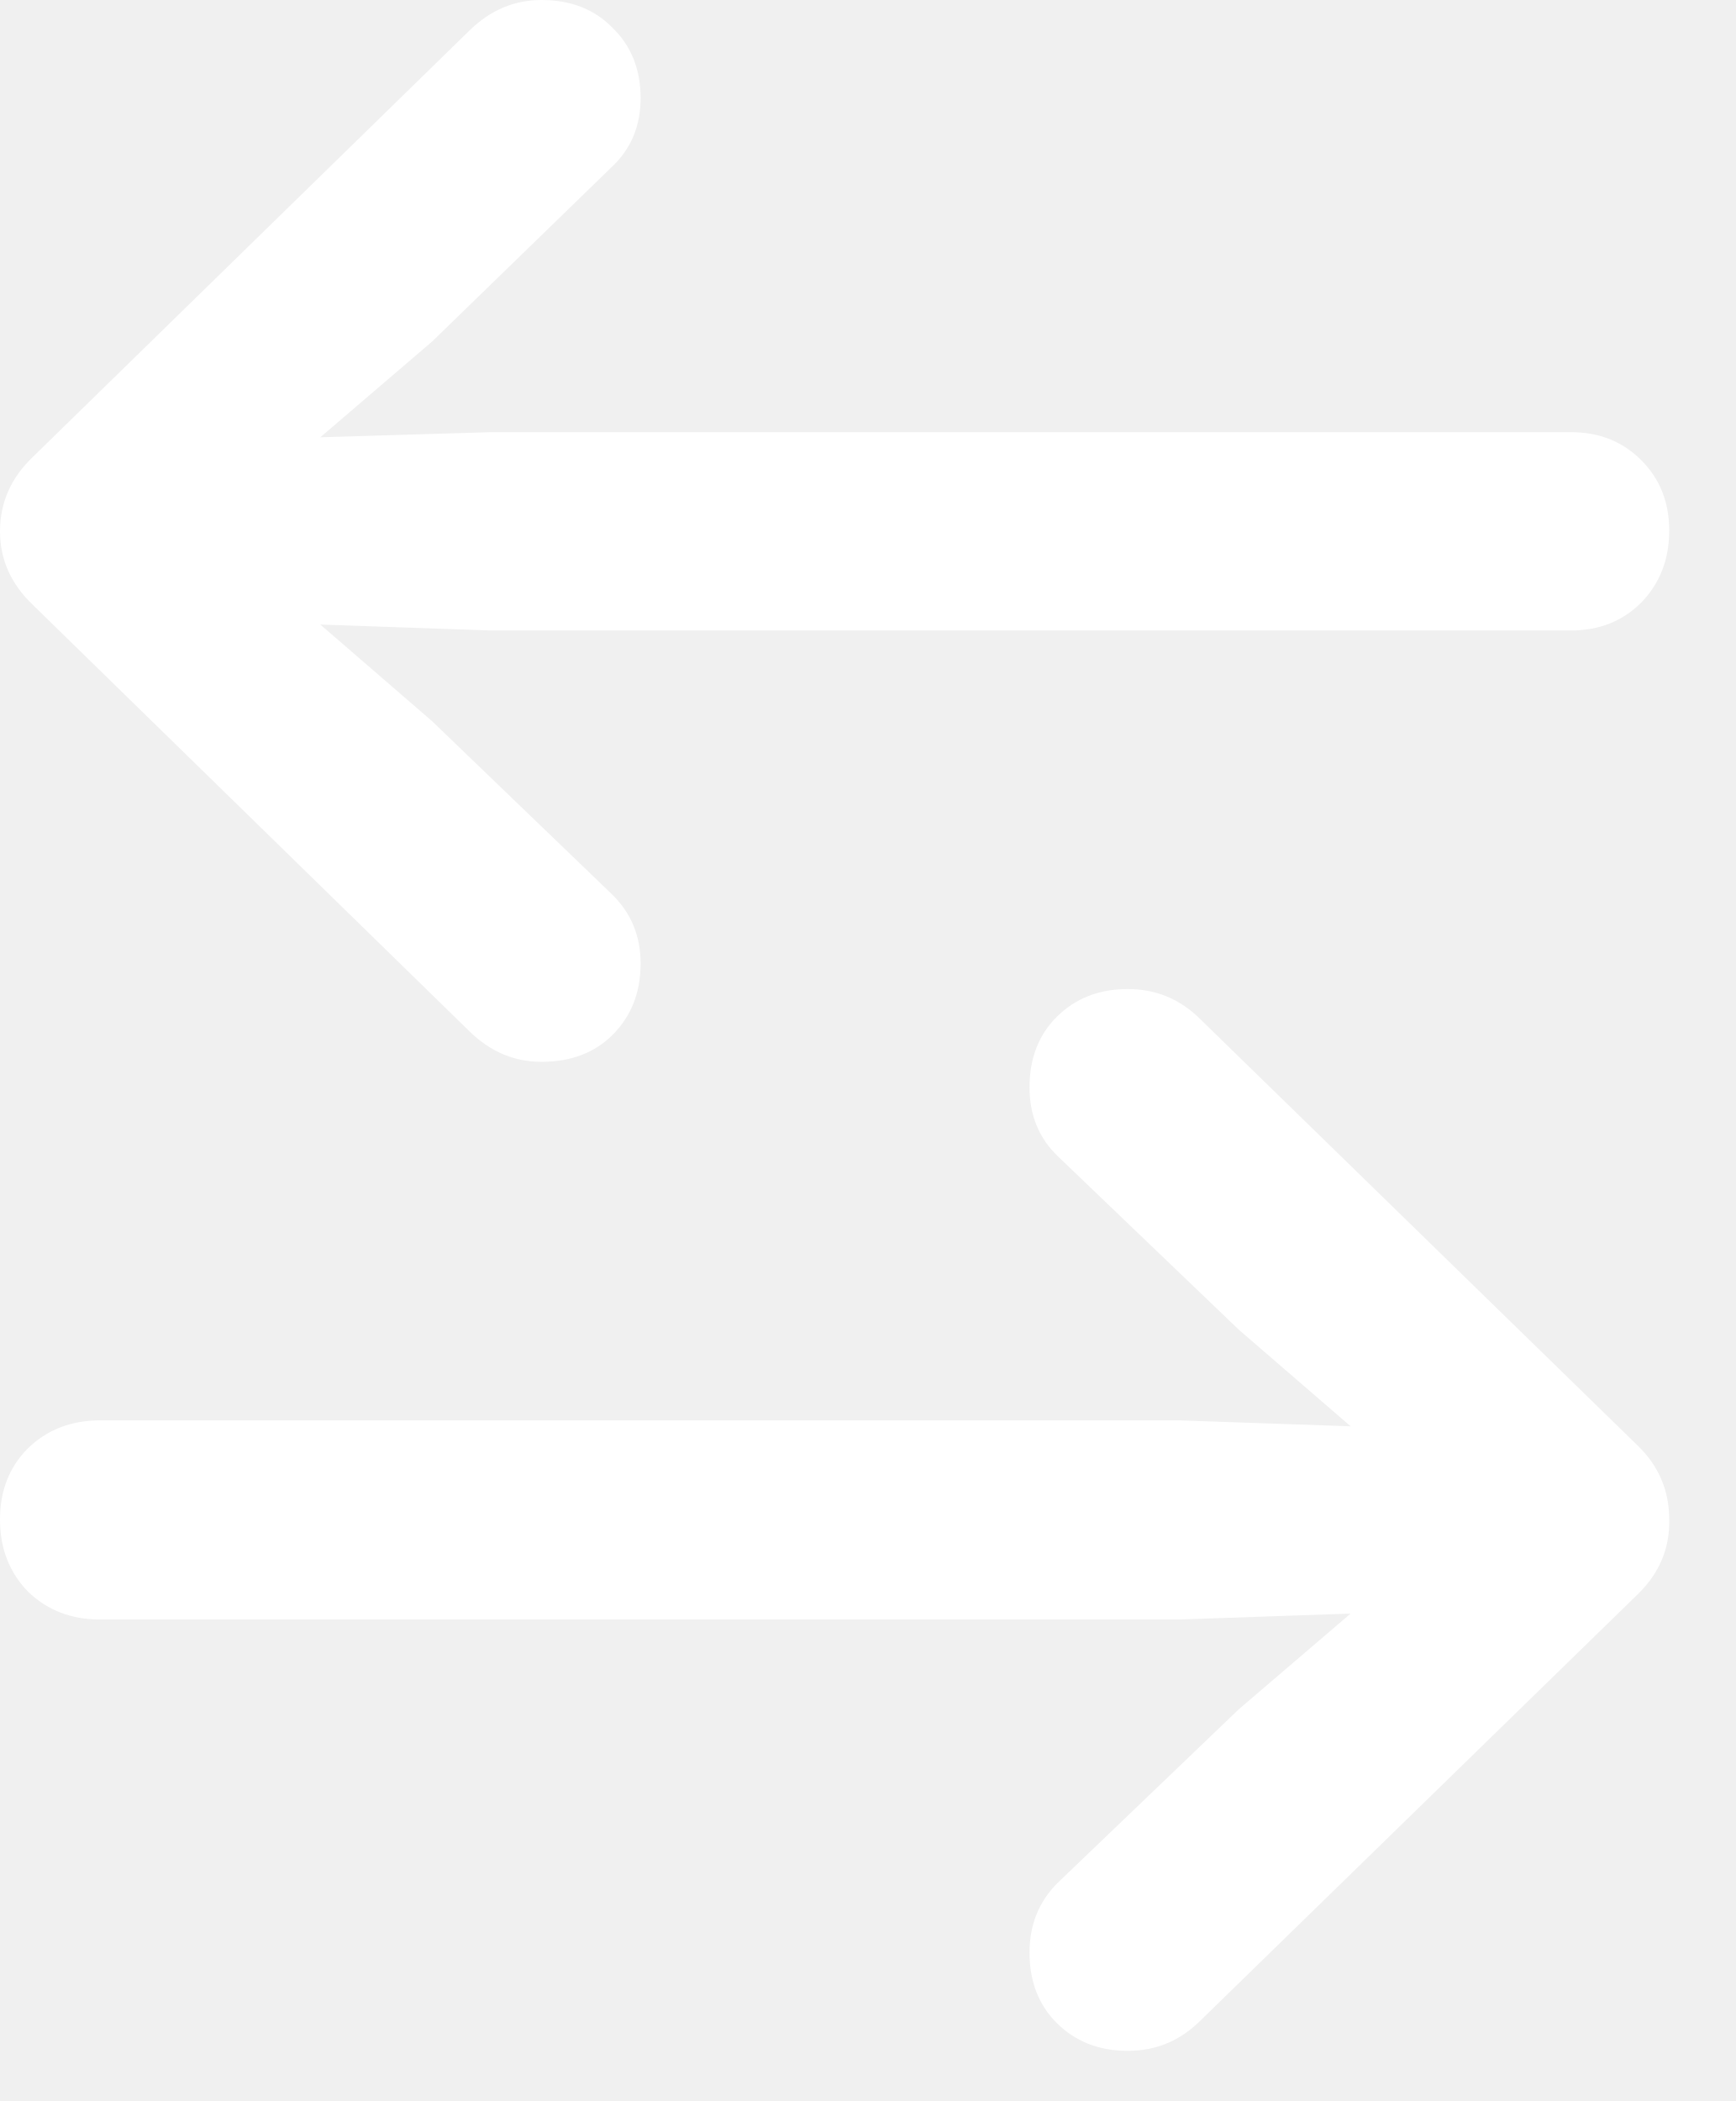
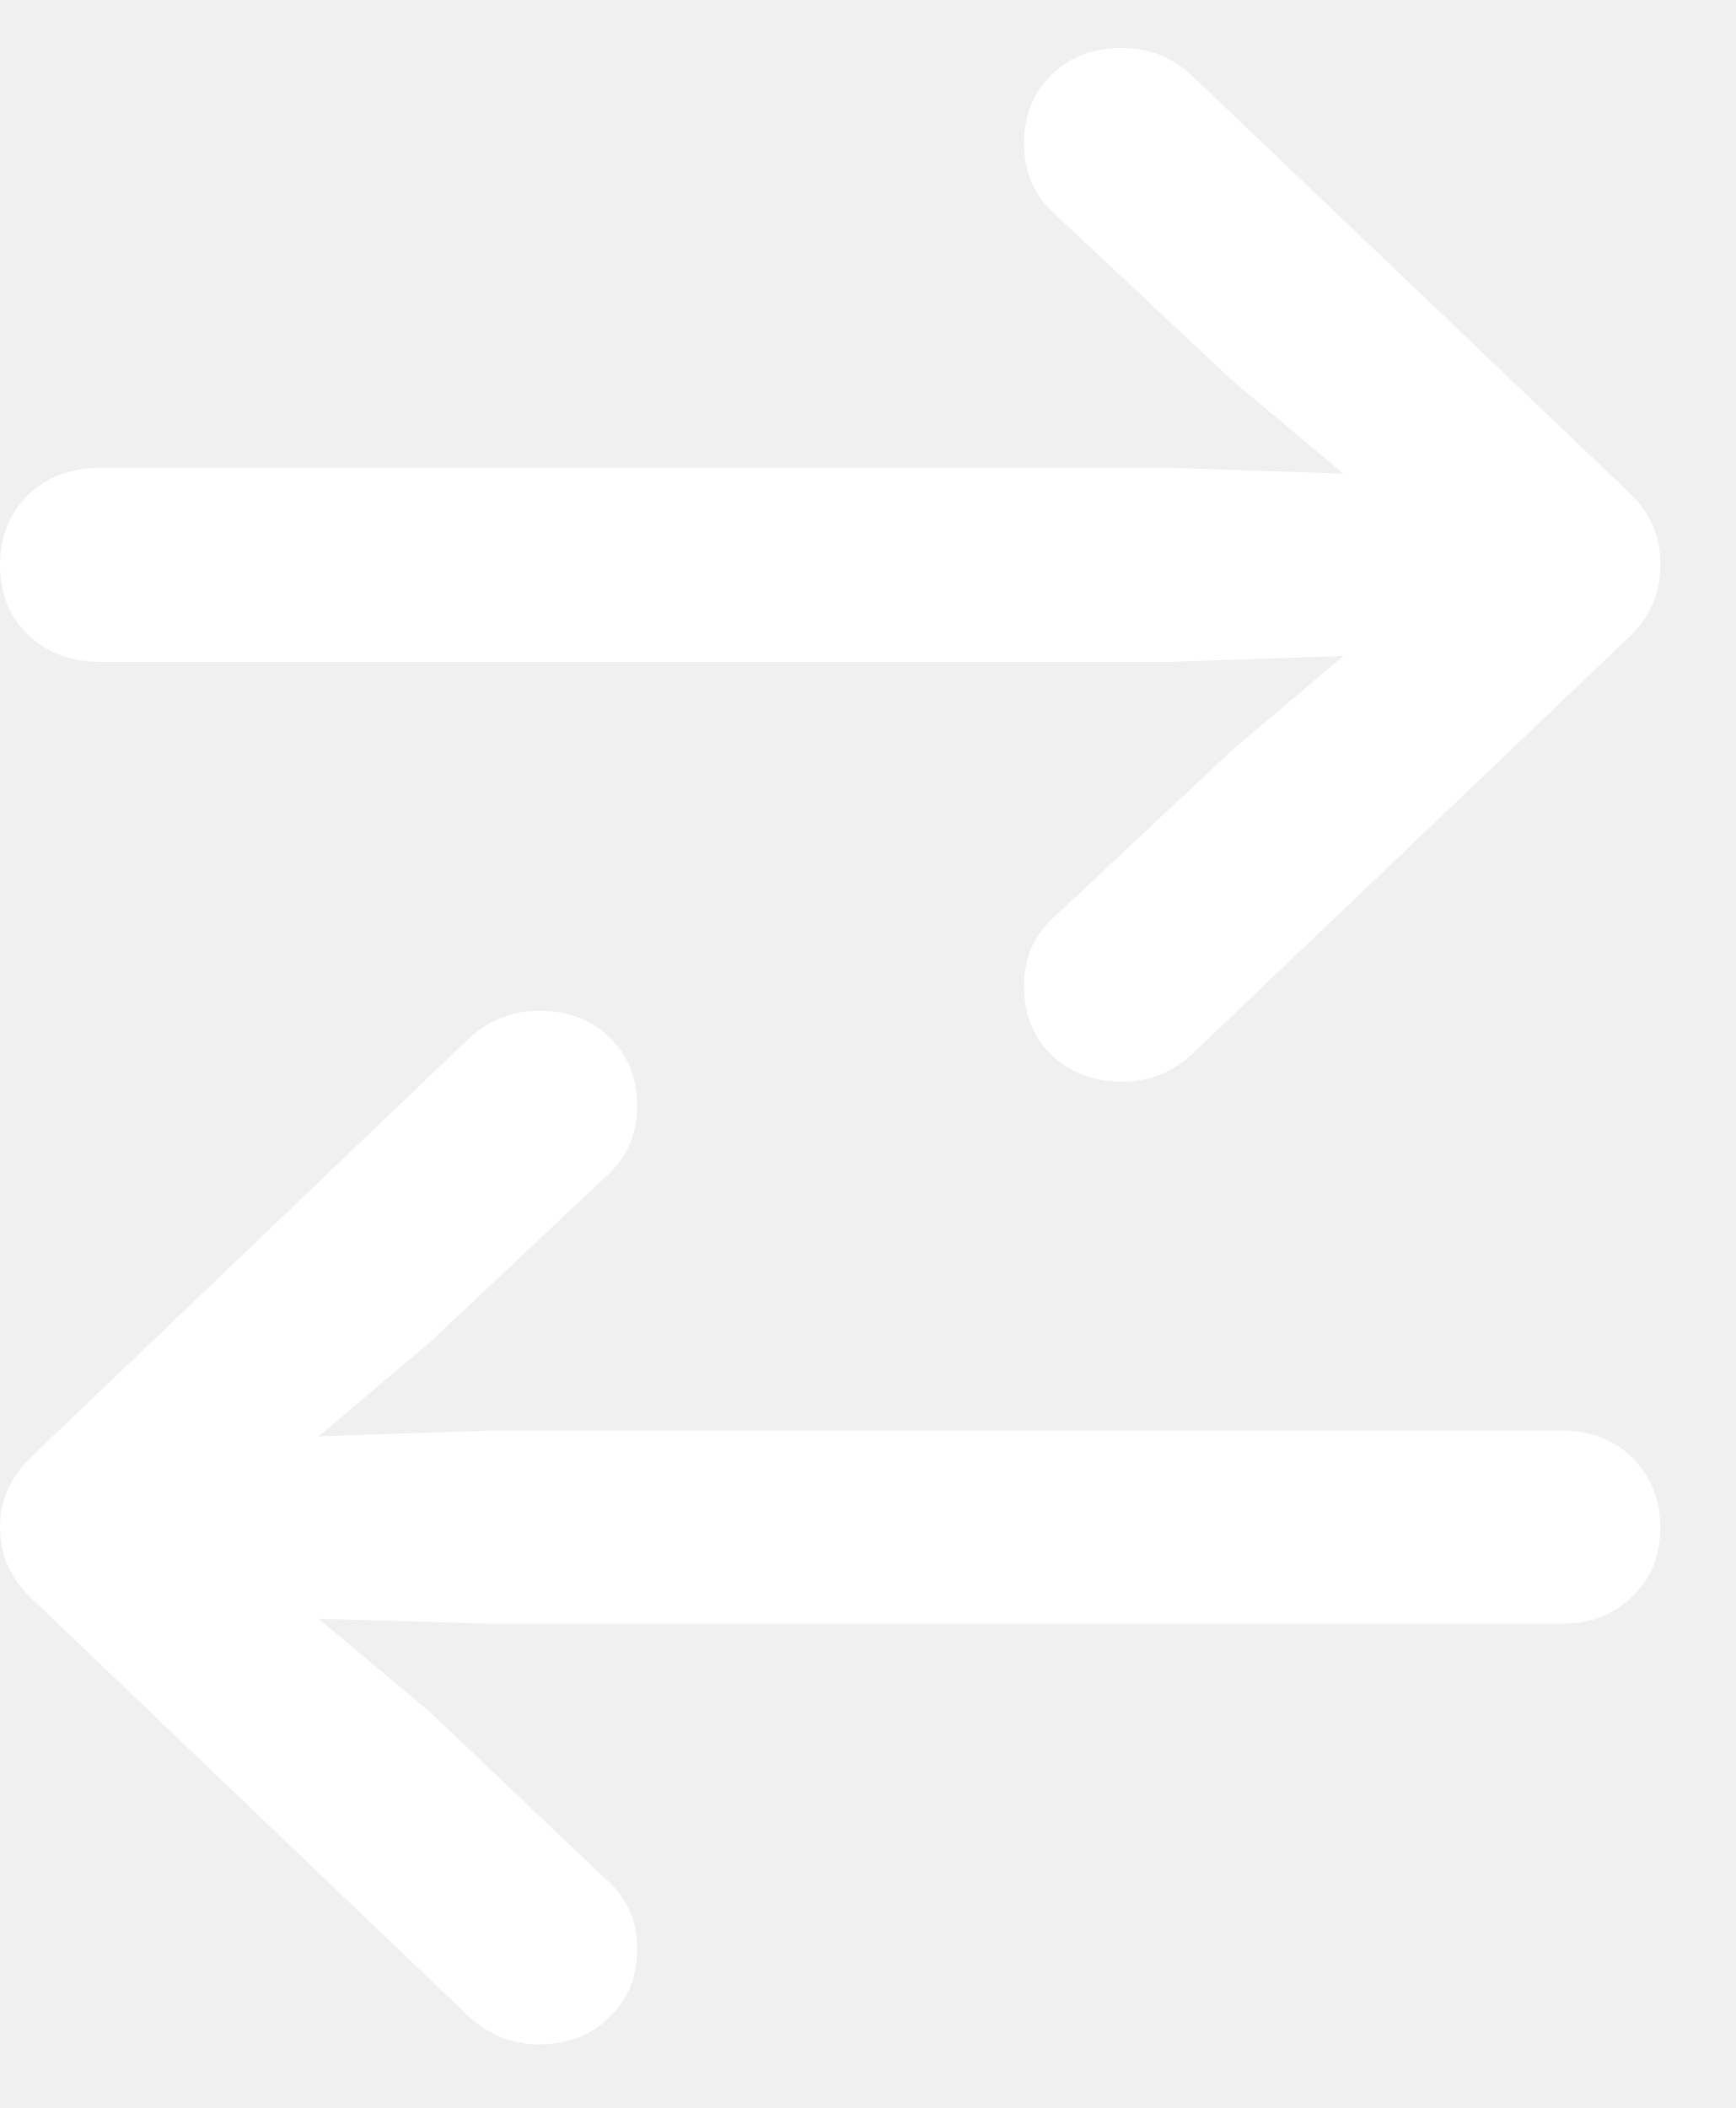
- <svg xmlns="http://www.w3.org/2000/svg" width="19" height="23" viewBox="0 0 19 23" fill="none">
-   <path d="M0.362 5C0.121 5.229 0 5.501 0 5.817C0 6.126 0.121 6.395 0.362 6.624L5.14 11.29C5.368 11.513 5.631 11.624 5.928 11.624C6.25 11.624 6.51 11.526 6.708 11.328C6.912 11.123 7.014 10.864 7.014 10.548C7.014 10.245 6.909 9.992 6.698 9.788L4.731 7.895L3.507 6.837L5.372 6.902H17.2C17.509 6.902 17.766 6.8 17.97 6.596C18.174 6.386 18.276 6.123 18.276 5.808C18.276 5.498 18.174 5.242 17.97 5.038C17.766 4.833 17.509 4.731 17.2 4.731H5.372L3.507 4.787L4.731 3.739L6.698 1.828C6.909 1.63 7.014 1.379 7.014 1.076C7.014 0.761 6.912 0.504 6.708 0.306C6.51 0.102 6.25 0 5.928 0C5.631 0 5.368 0.111 5.14 0.334L0.362 5ZM17.933 17.451C18.168 17.222 18.283 16.95 18.276 16.634C18.276 16.319 18.162 16.05 17.933 15.827L13.146 11.161C12.923 10.938 12.657 10.827 12.348 10.827C12.033 10.827 11.773 10.929 11.569 11.133C11.371 11.331 11.272 11.587 11.272 11.903C11.272 12.206 11.374 12.456 11.578 12.654L13.563 14.556L14.788 15.614L12.914 15.549H1.095C0.779 15.549 0.516 15.651 0.306 15.855C0.102 16.059 0 16.319 0 16.634C0 16.95 0.102 17.213 0.306 17.423C0.516 17.627 0.779 17.729 1.095 17.729H12.914L14.788 17.664L13.563 18.712L11.578 20.614C11.374 20.818 11.272 21.072 11.272 21.375C11.272 21.69 11.371 21.947 11.569 22.145C11.773 22.349 12.033 22.451 12.348 22.451C12.657 22.451 12.923 22.34 13.146 22.117L17.933 17.451Z" fill="white" />
+ <svg xmlns="http://www.w3.org/2000/svg" width="14" height="17" viewBox="0 0 14 17" fill="none">
+   <path d="M0.265 12.901C0.088 12.737 0 12.542 0 12.316C0 12.094 0.088 11.901 0.265 11.737L3.766 8.39C3.933 8.231 4.126 8.151 4.344 8.151C4.579 8.151 4.77 8.222 4.915 8.364C5.064 8.51 5.139 8.697 5.139 8.923C5.139 9.14 5.062 9.322 4.908 9.468L3.467 10.825L2.569 11.584L3.936 11.537H12.603C12.829 11.537 13.017 11.611 13.167 11.757C13.316 11.908 13.391 12.096 13.391 12.322C13.391 12.544 13.316 12.728 13.167 12.874C13.017 13.021 12.829 13.094 12.603 13.094H3.936L2.569 13.054L3.467 13.806L4.908 15.176C5.062 15.318 5.139 15.498 5.139 15.715C5.139 15.941 5.064 16.126 4.915 16.267C4.77 16.414 4.579 16.487 4.344 16.487C4.126 16.487 3.933 16.407 3.766 16.248L0.265 12.901ZM13.14 3.973C13.312 4.137 13.396 4.332 13.391 4.558C13.391 4.785 13.307 4.978 13.14 5.137L9.632 8.484C9.469 8.643 9.274 8.723 9.047 8.723C8.816 8.723 8.626 8.65 8.477 8.504C8.331 8.362 8.259 8.178 8.259 7.951C8.259 7.734 8.334 7.554 8.483 7.413L9.938 6.049L10.835 5.29L9.462 5.337H0.802C0.571 5.337 0.378 5.264 0.224 5.117C0.075 4.971 0 4.785 0 4.558C0 4.332 0.075 4.144 0.224 3.993C0.378 3.847 0.571 3.773 0.802 3.773H9.462L10.835 3.82L9.938 3.068L8.483 1.704C8.334 1.558 8.259 1.376 8.259 1.159C8.259 0.933 8.331 0.749 8.477 0.607C8.626 0.46 8.816 0.387 9.047 0.387C9.274 0.387 9.469 0.467 9.632 0.627L13.14 3.973Z" fill="white" />
</svg>
